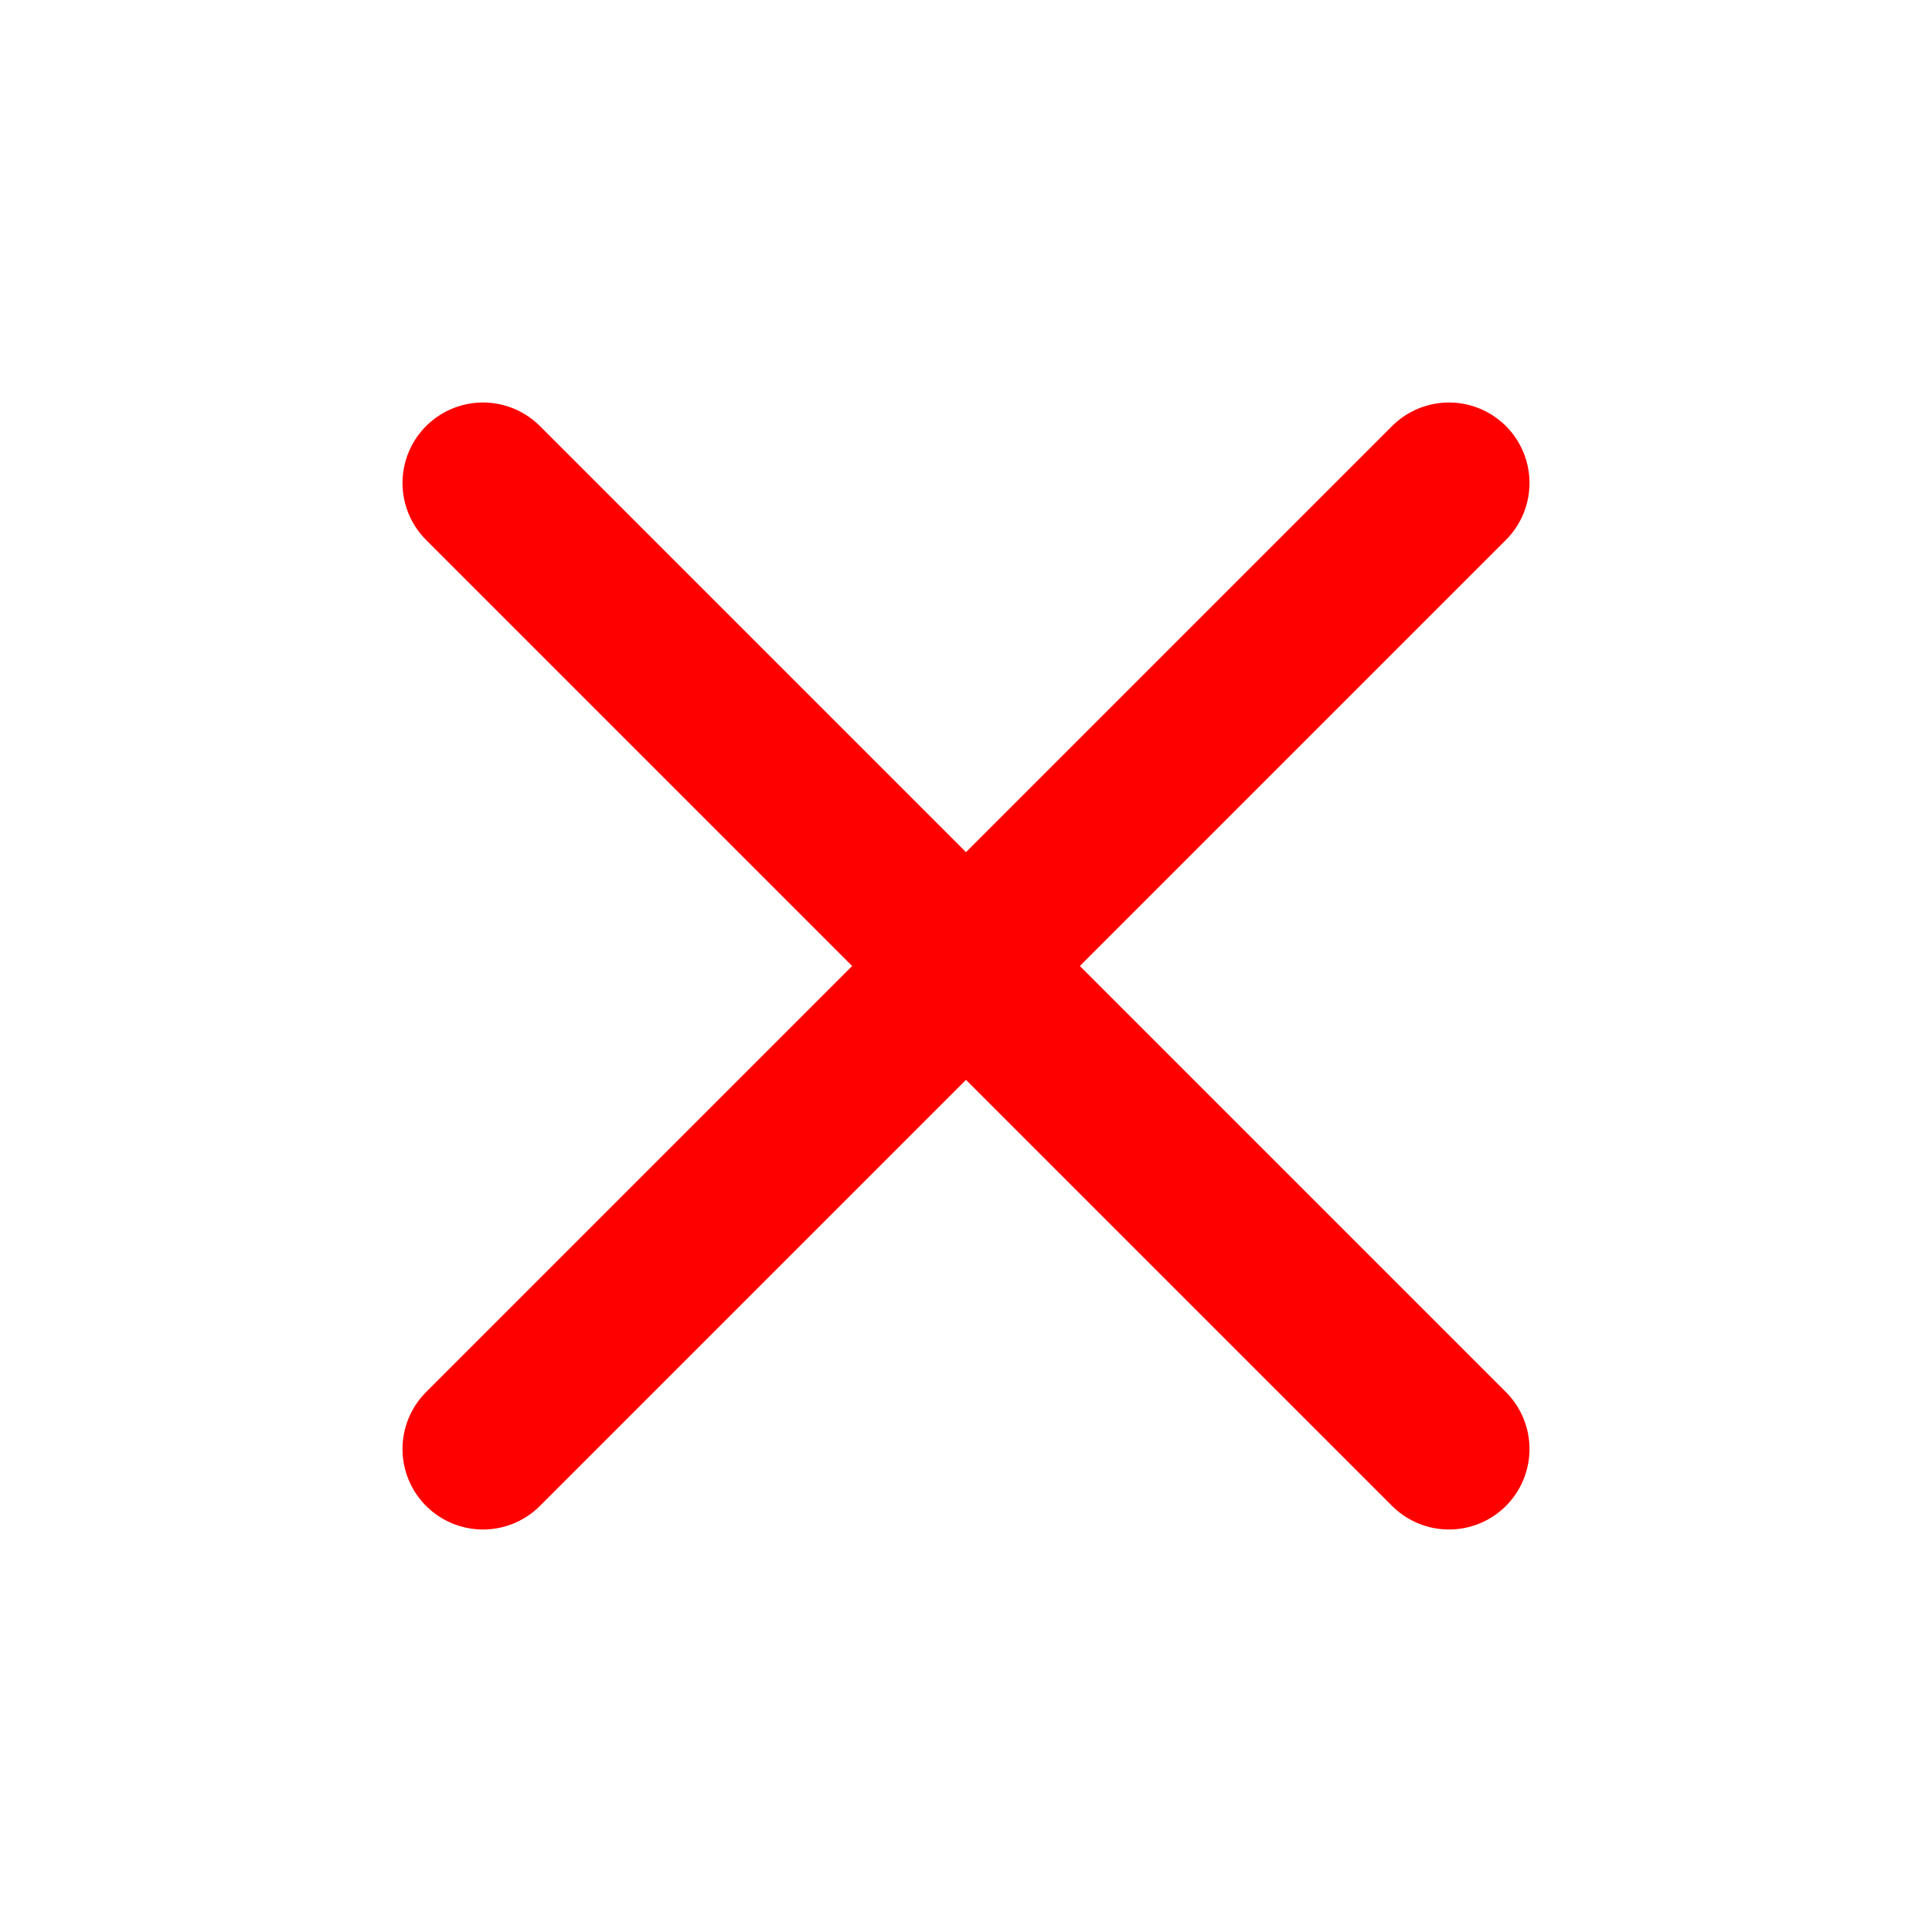
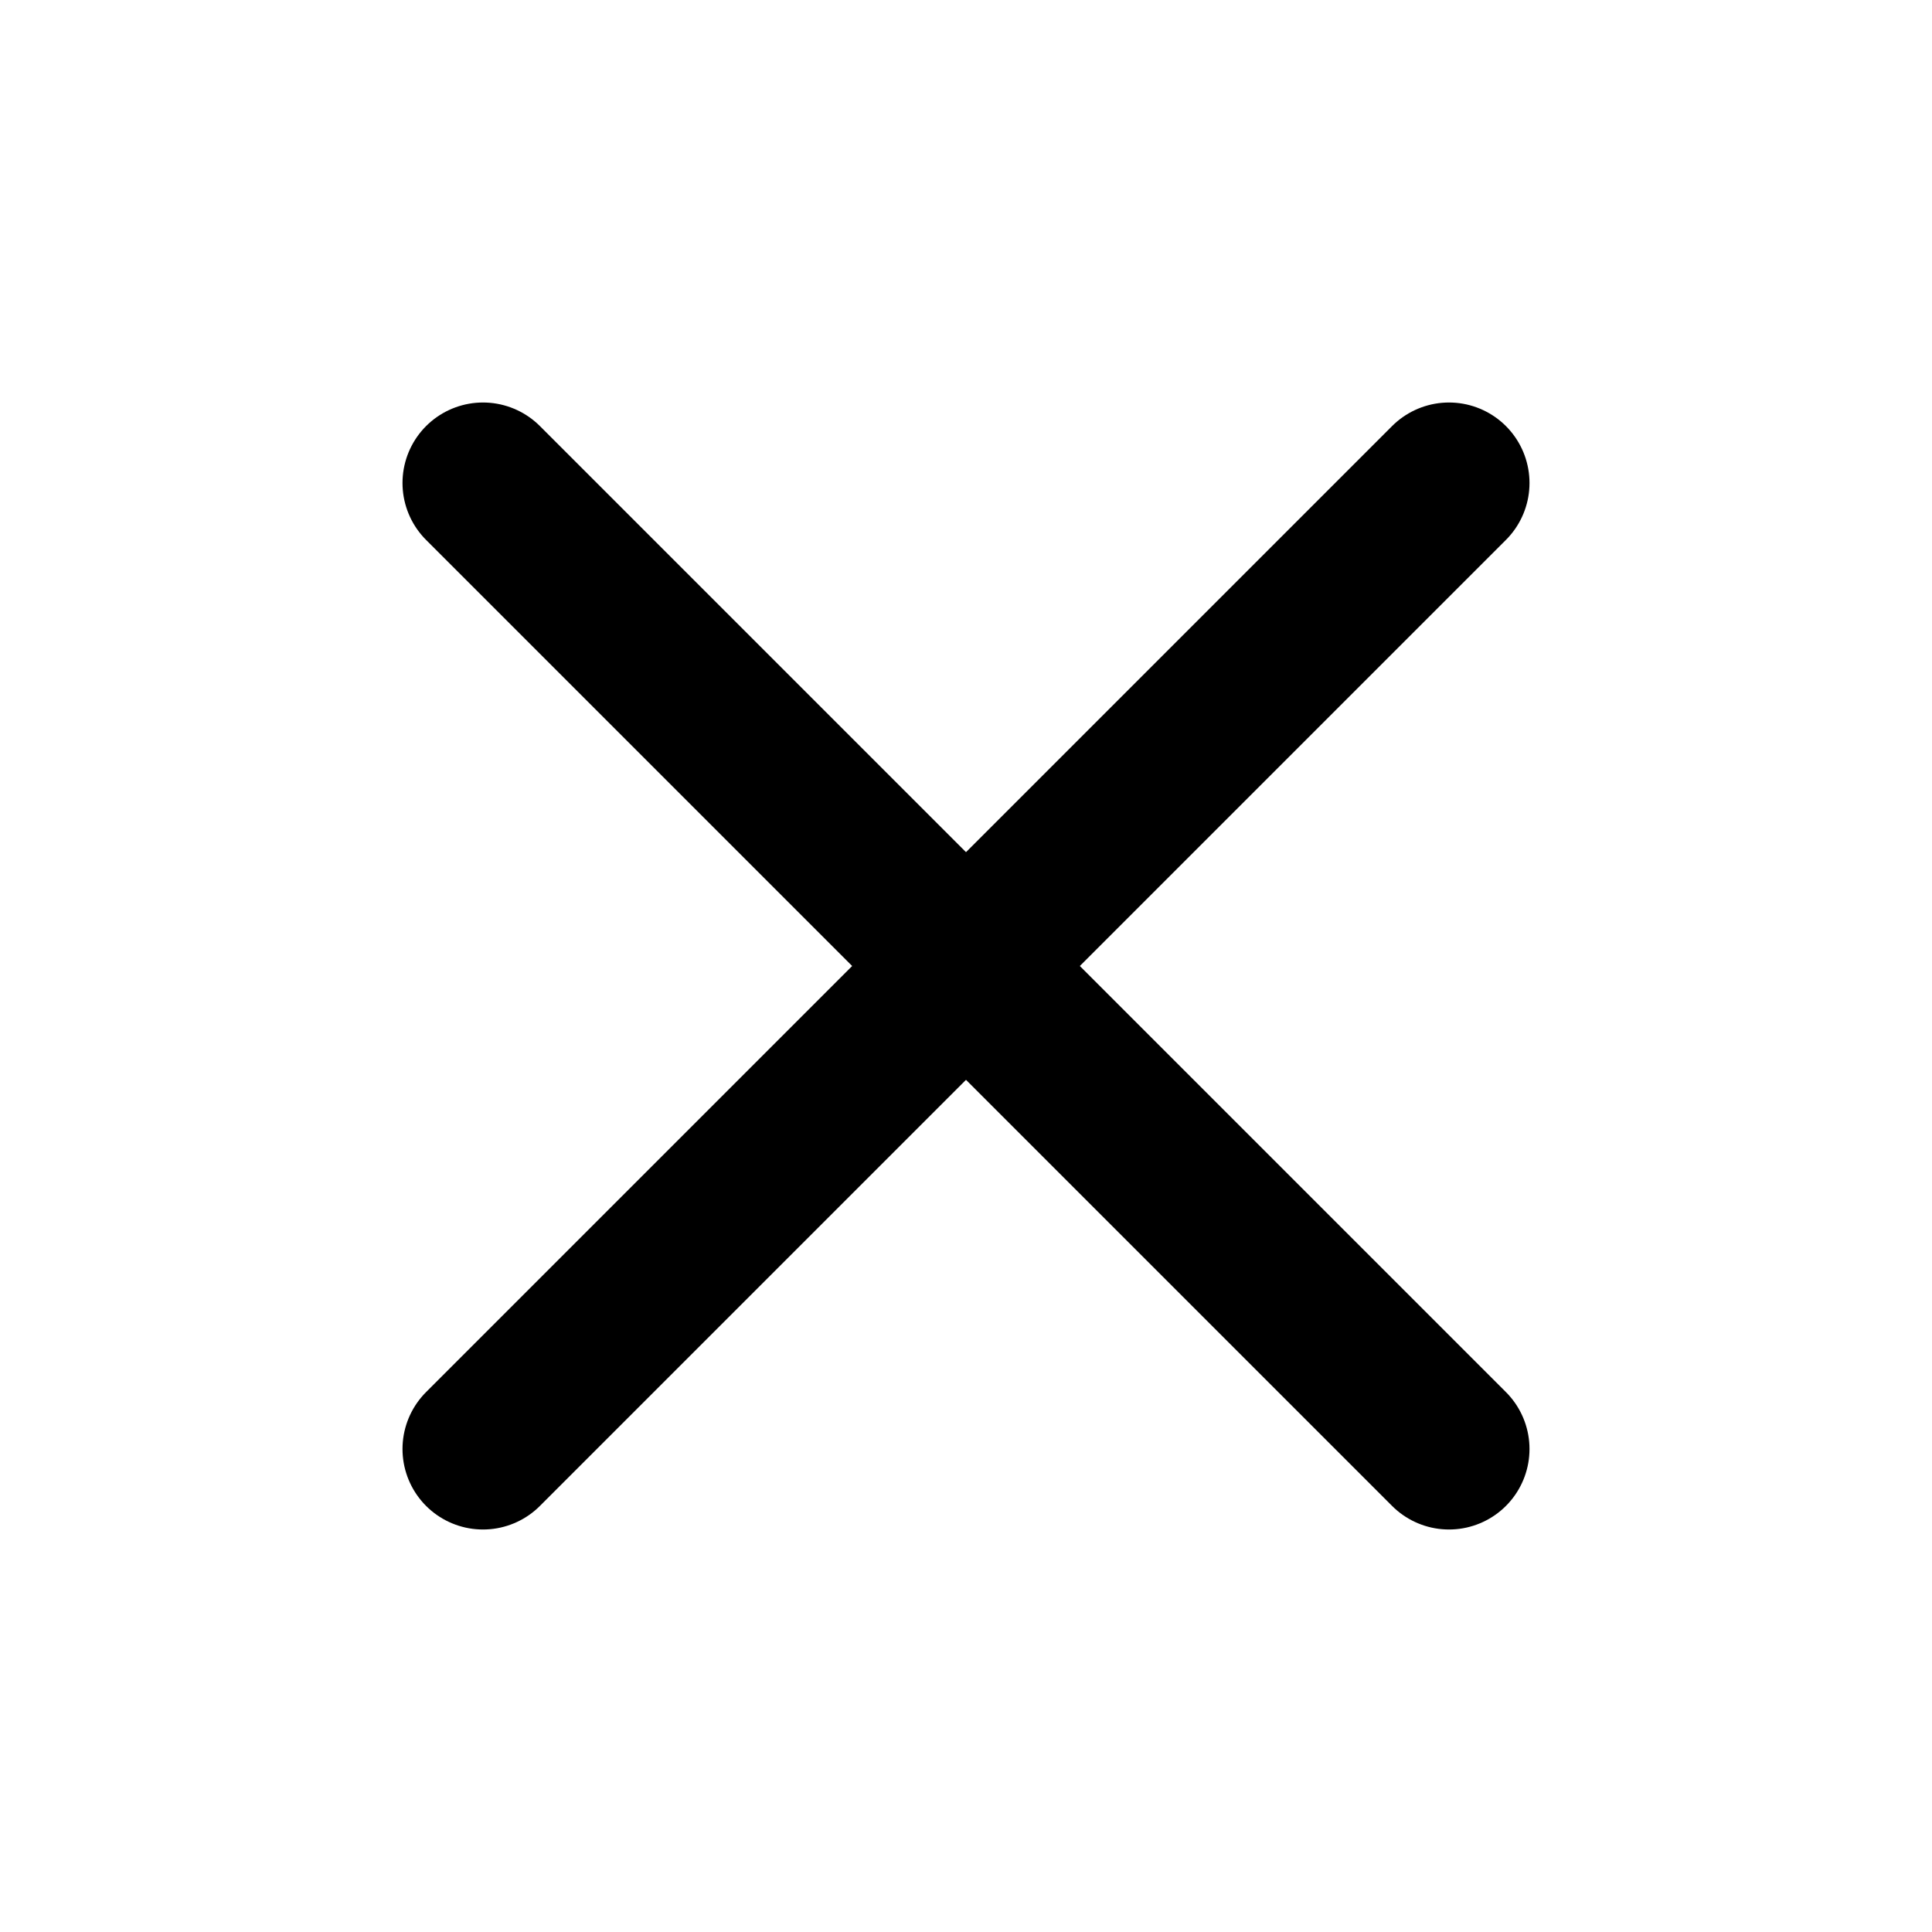
- <svg xmlns="http://www.w3.org/2000/svg" width="44" height="44" viewBox="0 0 24 24" fill="none" stroke="red" stroke-width="2" stroke-linecap="round" stroke-linejoin="round" class="feather feather-x">
+ <svg xmlns="http://www.w3.org/2000/svg" width="44" height="44" viewBox="0 0 24 24" fill="none" stroke="black" stroke-width="2" stroke-linecap="round" stroke-linejoin="round" class="feather feather-x">
  <line x1="18" y1="6" x2="6" y2="18" />
  <line x1="6" y1="6" x2="18" y2="18" />
</svg>
